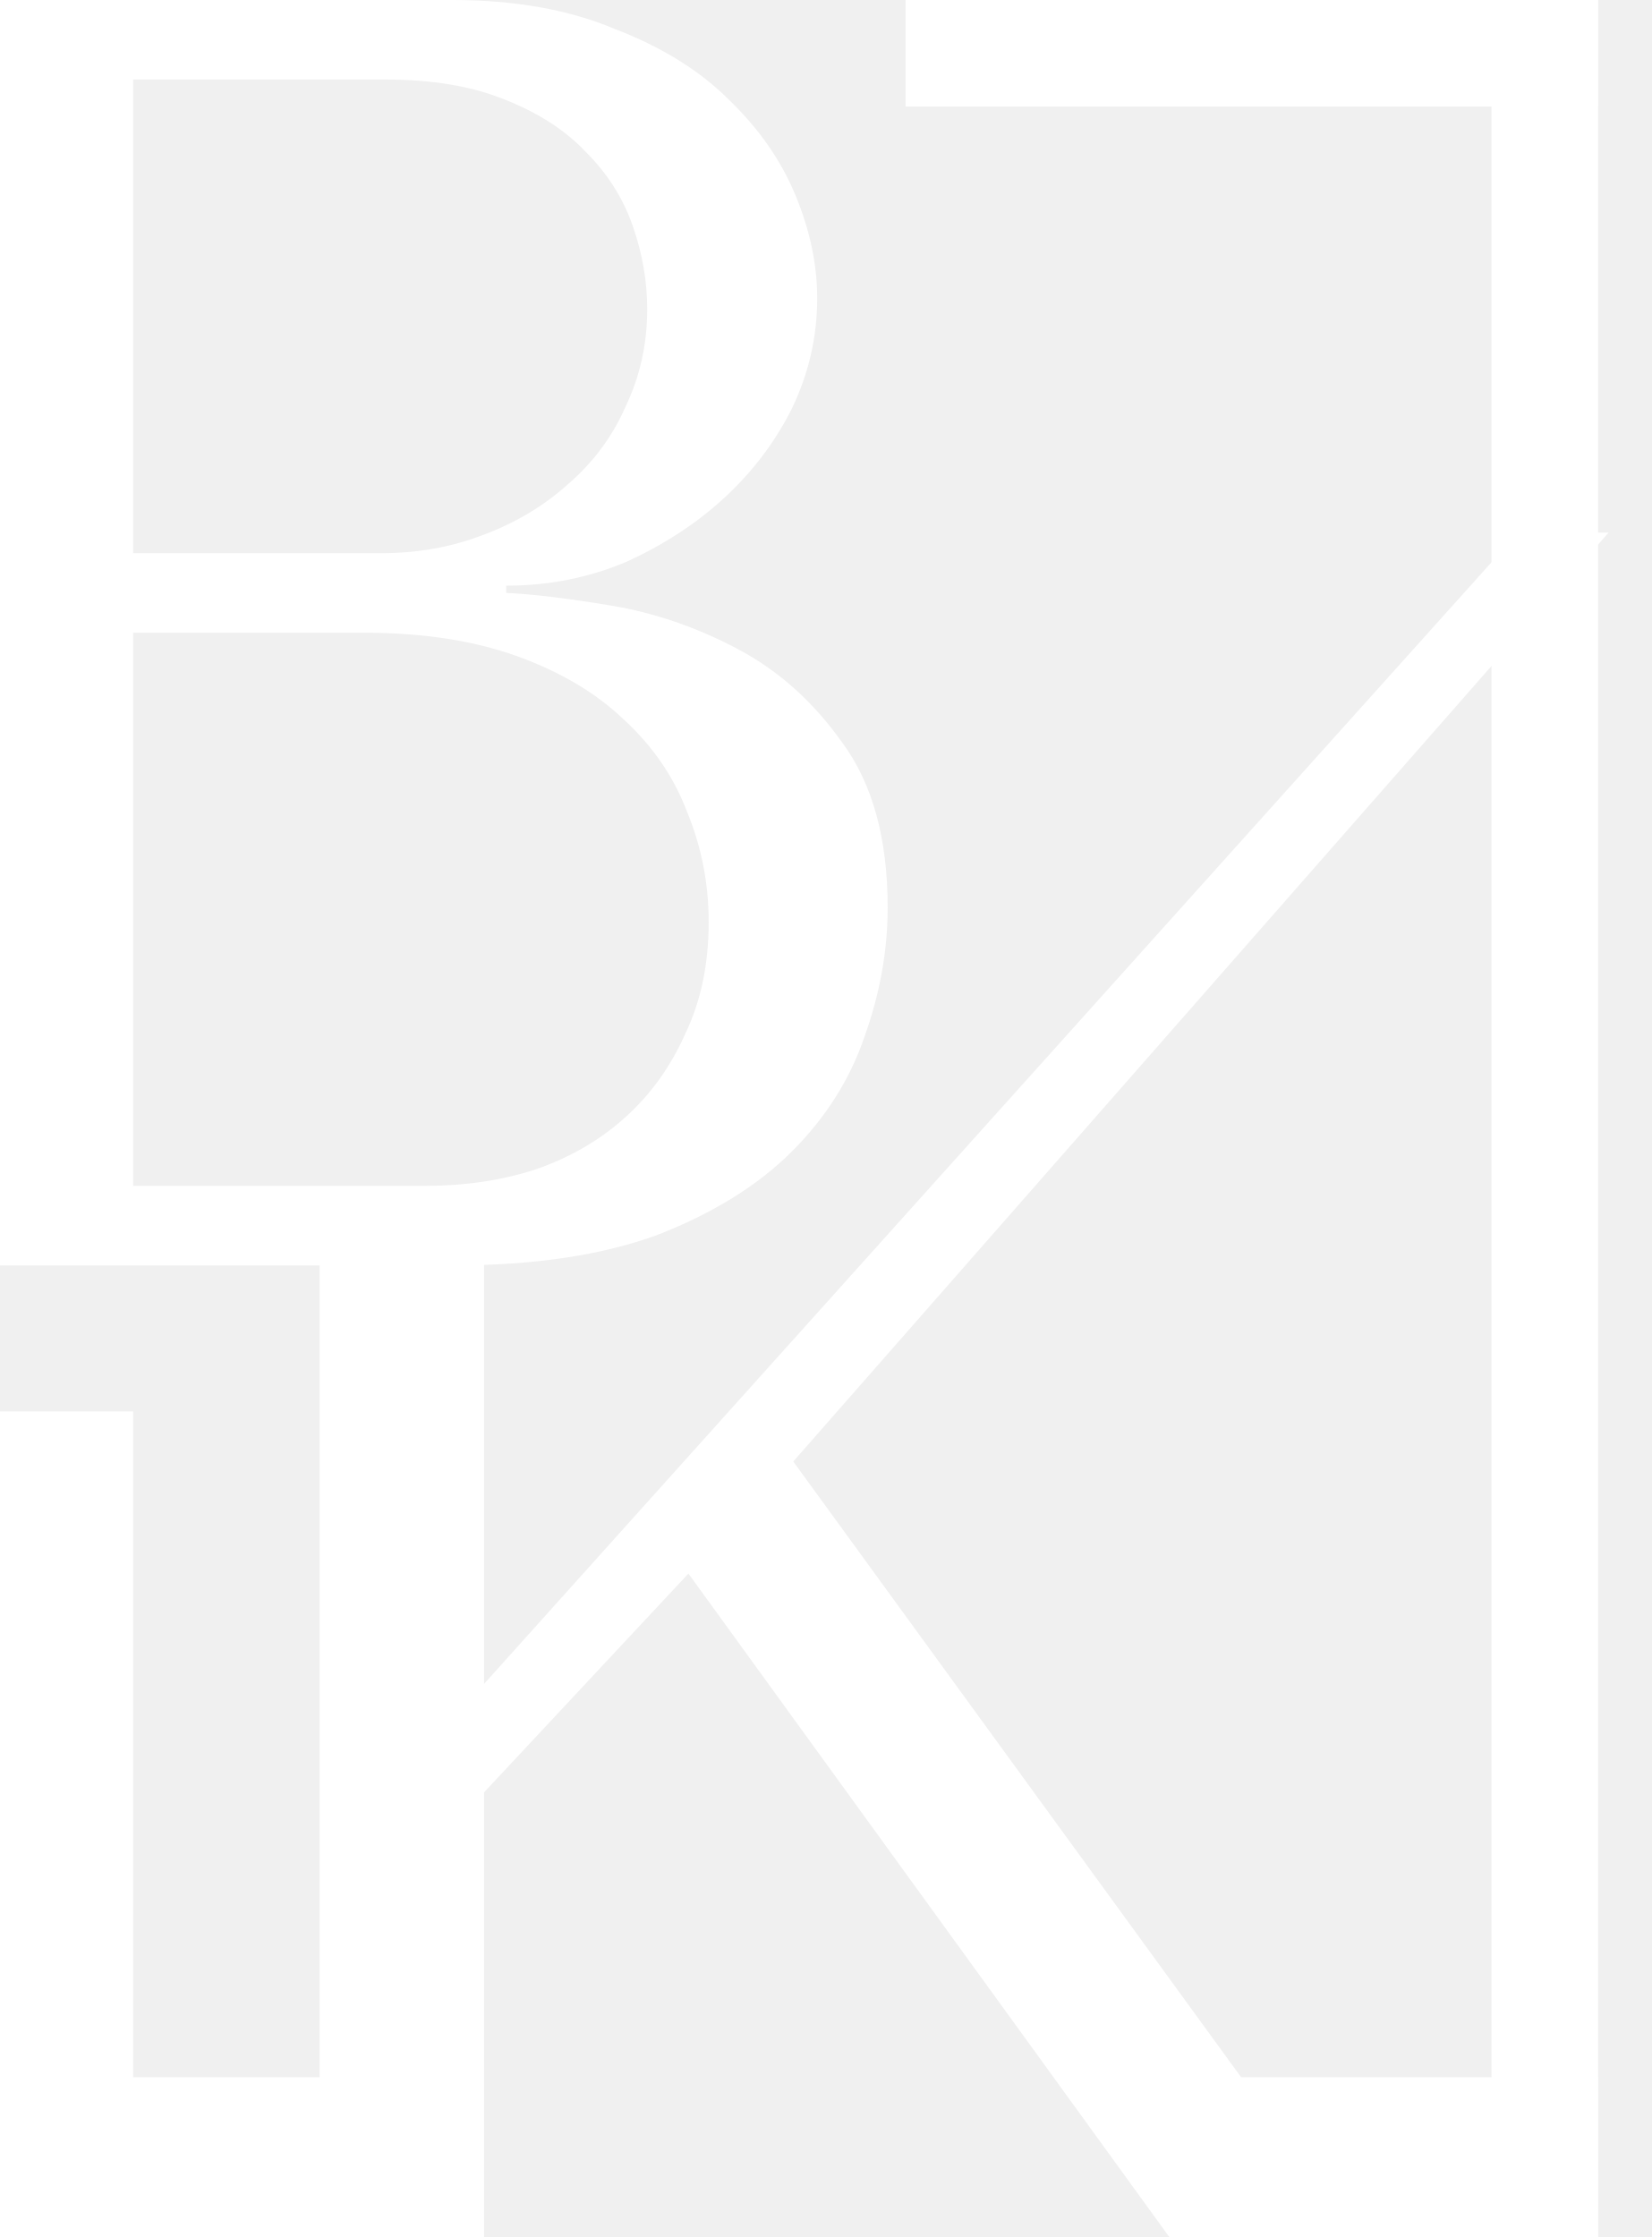
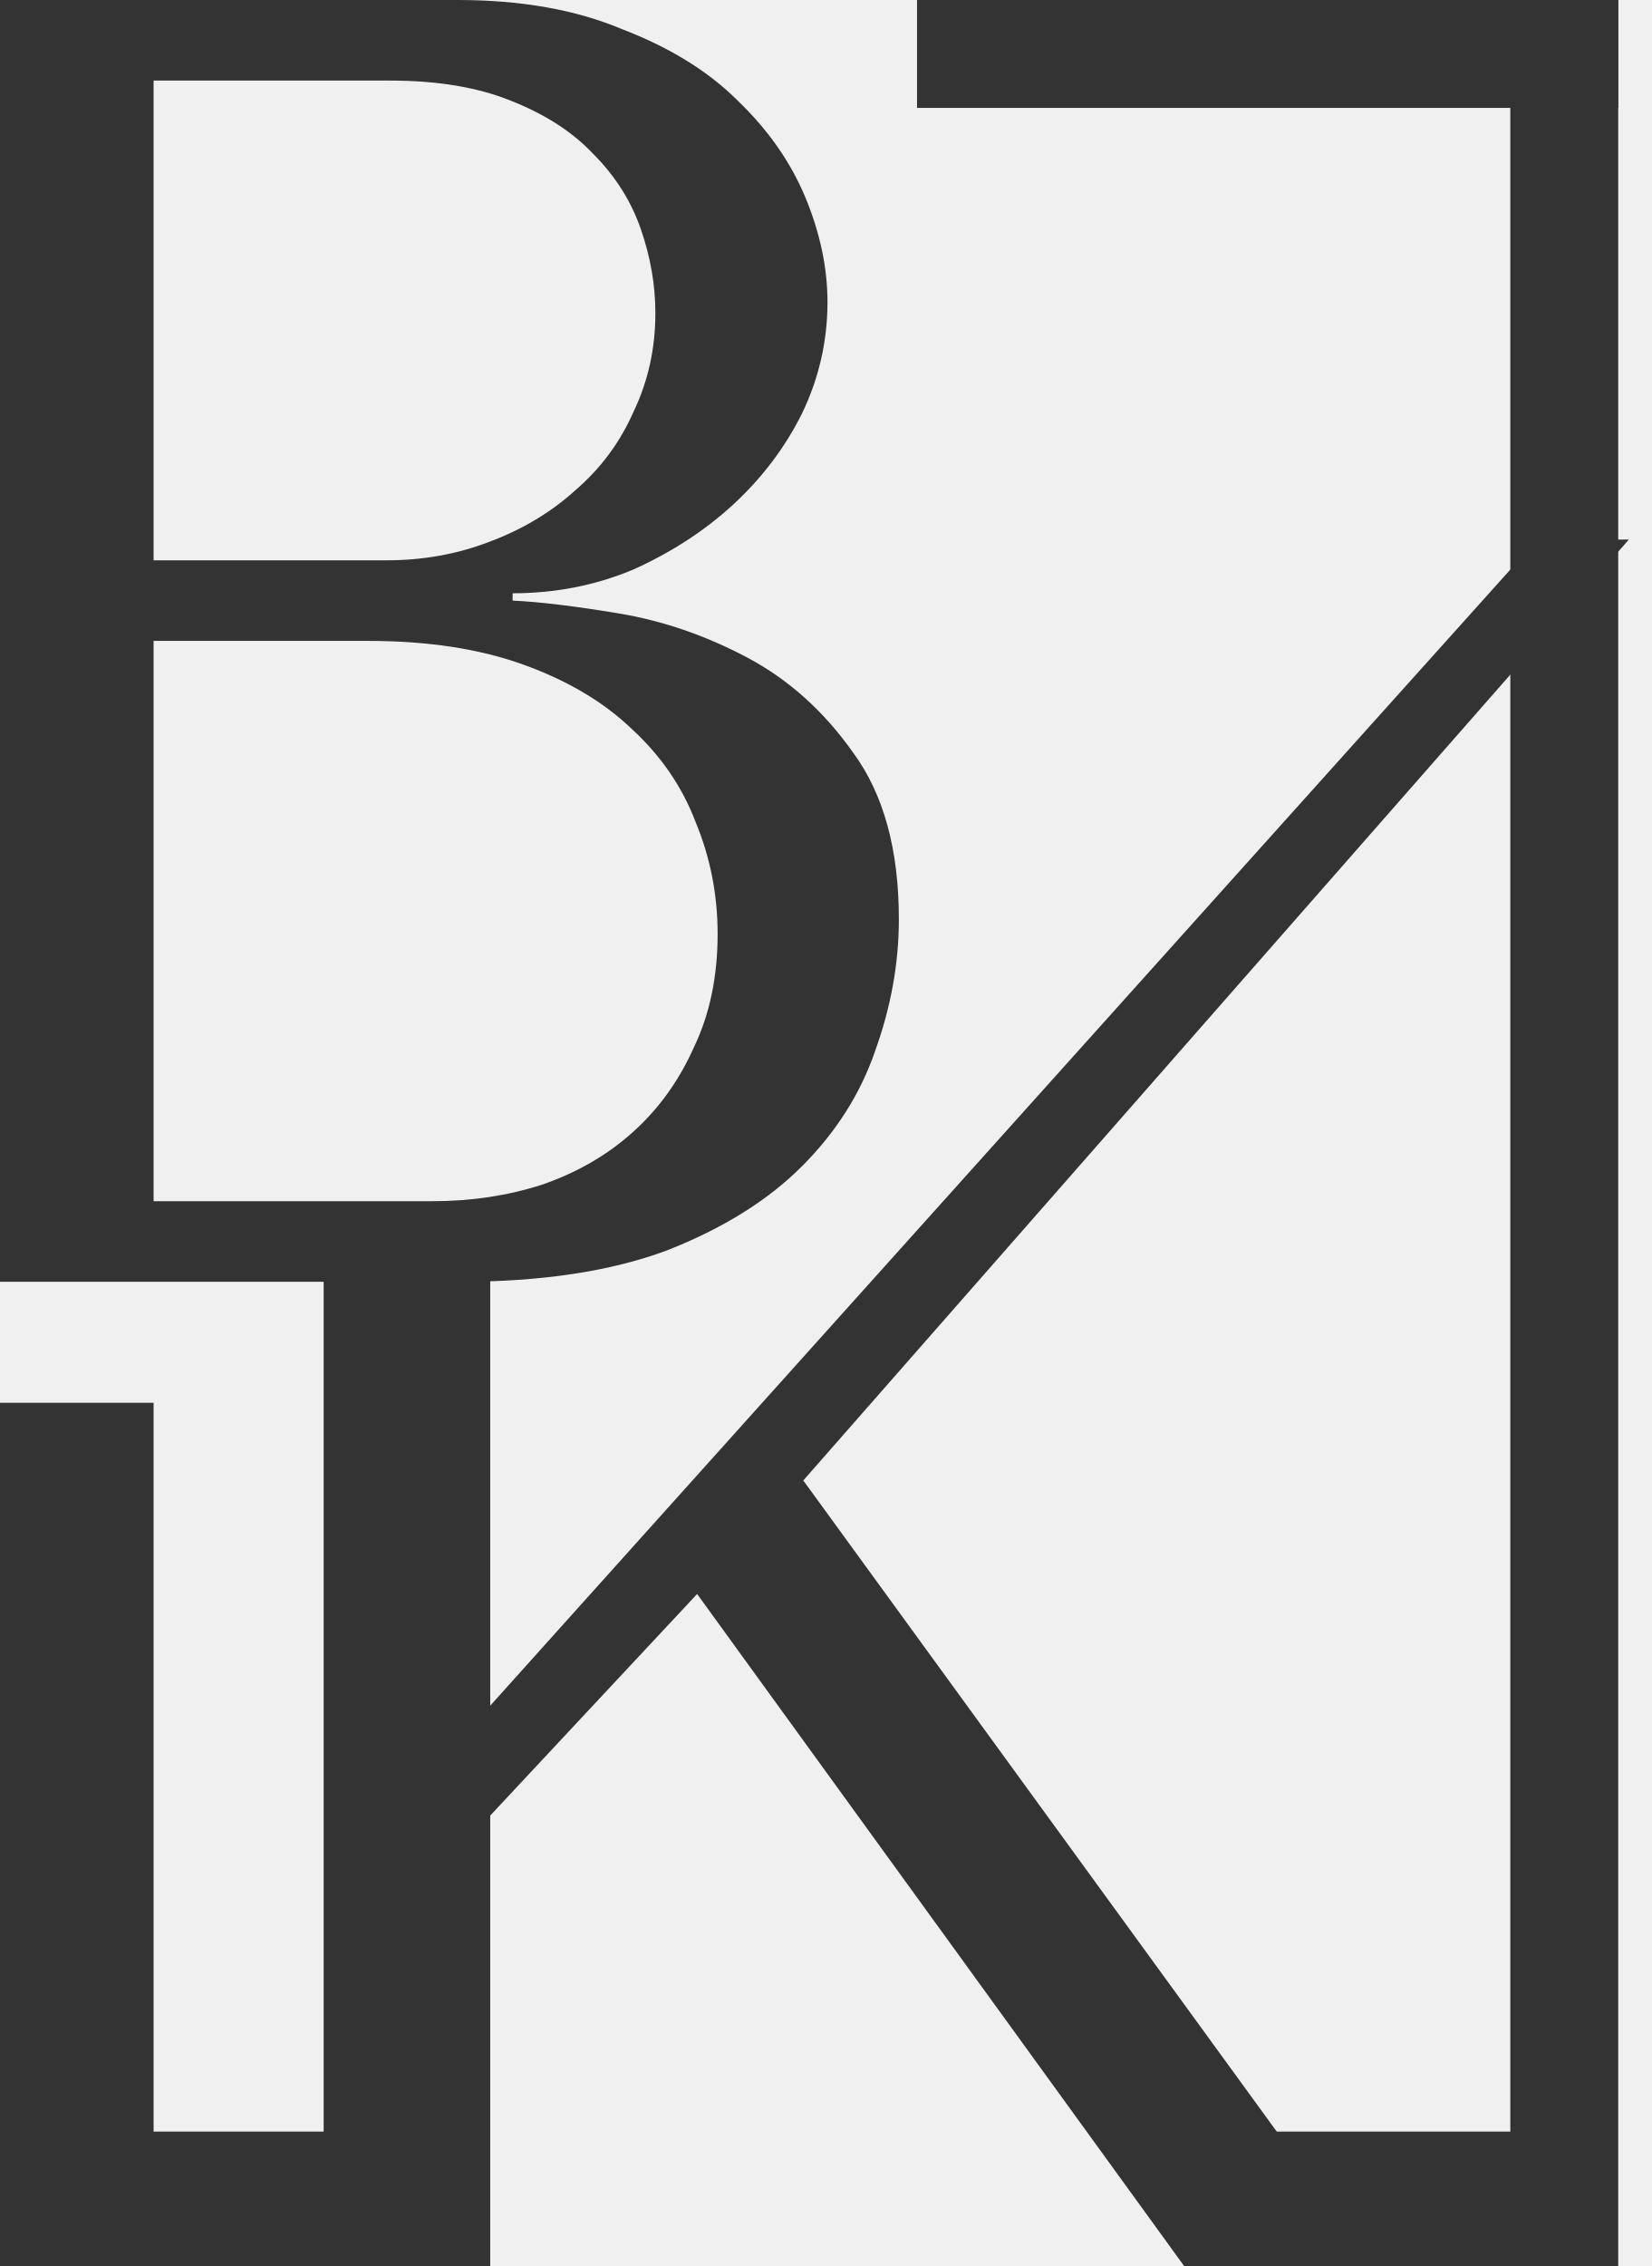
- <svg xmlns="http://www.w3.org/2000/svg" width="31" height="42" viewBox="0 0 31 42" fill="none">
-   <path d="M6 42H9.088V33.651L12.924 29.544L21.951 42H25.481L14.892 27.44L30.197 10H28.5L9.088 31.615V22.5H6L6 42Z" fill="white" />
-   <path d="M0 23.758H8.519C10.035 23.758 11.313 23.565 12.354 23.181C13.395 22.773 14.232 22.253 14.866 21.619C15.499 20.986 15.951 20.273 16.223 19.481C16.517 18.667 16.664 17.852 16.664 17.038C16.664 15.748 16.381 14.718 15.816 13.949C15.273 13.18 14.617 12.591 13.847 12.184C13.078 11.777 12.286 11.505 11.472 11.37C10.657 11.234 10.001 11.155 9.503 11.132V10.996C10.295 10.996 11.042 10.849 11.743 10.555C12.444 10.238 13.055 9.842 13.576 9.367C14.119 8.87 14.549 8.304 14.866 7.67C15.182 7.014 15.341 6.324 15.341 5.6C15.341 4.966 15.205 4.322 14.933 3.665C14.662 3.009 14.243 2.41 13.678 1.867C13.134 1.324 12.422 0.882 11.539 0.543C10.68 0.181 9.661 0 8.485 0H0V23.758ZM2.5 22.264V11.879H6.822C7.931 11.879 8.892 12.026 9.707 12.32C10.521 12.614 11.189 13.01 11.709 13.508C12.252 14.006 12.648 14.583 12.897 15.239C13.168 15.895 13.304 16.585 13.304 17.309C13.304 18.101 13.157 18.802 12.863 19.413C12.591 20.024 12.218 20.545 11.743 20.974C11.268 21.404 10.702 21.733 10.046 21.959C9.413 22.162 8.734 22.264 8.01 22.264H2.5ZM2.5 10.386V1.493H7.229C8.112 1.493 8.858 1.618 9.469 1.867C10.103 2.116 10.612 2.444 10.996 2.851C11.404 3.258 11.698 3.722 11.879 4.242C12.06 4.763 12.15 5.283 12.15 5.804C12.15 6.46 12.014 7.071 11.743 7.636C11.494 8.202 11.132 8.688 10.657 9.096C10.204 9.503 9.673 9.82 9.062 10.046C8.474 10.272 7.84 10.386 7.161 10.386H2.5Z" fill="white" />
-   <path d="M0 26.5H2.5V42H0V26.5Z" fill="white" />
-   <rect x="28" width="2" height="42" fill="white" />
-   <rect x="17" y="2" width="2" height="13" transform="rotate(-90 17 2)" fill="white" />
-   <rect y="39" width="8" height="3" fill="white" />
-   <rect x="23" y="39" width="7" height="3" fill="white" />
+ <svg xmlns="http://www.w3.org/2000/svg" width="43" height="59" viewBox="0 0 43 59" fill="none">
+   <path d="M8.429 59H12.767V47.272L18.155 41.503L30.837 59H35.795L20.92 38.547L42.42 14.048H40.036L12.767 44.411V31.607H8.429L8.429 59Z" fill="#333333" />
+   <path d="M0 33.374H11.967C14.096 33.374 15.892 33.104 17.354 32.563C18.816 31.991 19.992 31.26 20.882 30.37C21.772 29.48 22.408 28.479 22.79 27.366C23.203 26.222 23.409 25.078 23.409 23.934C23.409 22.122 23.012 20.676 22.217 19.595C21.454 18.515 20.533 17.688 19.452 17.116C18.371 16.544 17.259 16.162 16.115 15.972C14.97 15.781 14.049 15.67 13.35 15.638V15.447C14.462 15.447 15.511 15.241 16.496 14.828C17.482 14.383 18.34 13.826 19.071 13.159C19.834 12.46 20.437 11.665 20.882 10.775C21.327 9.853 21.55 8.884 21.55 7.867C21.55 6.977 21.359 6.071 20.978 5.149C20.596 4.227 20.008 3.385 19.214 2.622C18.451 1.859 17.45 1.24 16.21 0.763C15.002 0.254 13.572 0 11.919 0H0V33.374ZM4 31.276V16.687H9.583C11.14 16.687 12.491 16.893 13.636 17.307C14.78 17.72 15.717 18.276 16.448 18.975C17.211 19.675 17.767 20.485 18.117 21.407C18.499 22.329 18.689 23.298 18.689 24.315C18.689 25.428 18.483 26.413 18.07 27.271C17.688 28.129 17.164 28.86 16.496 29.464C15.829 30.068 15.034 30.529 14.112 30.847C13.222 31.133 12.269 31.276 11.252 31.276H4ZM4 14.589V2.098H10.155C11.395 2.098 12.444 2.273 13.302 2.622C14.192 2.972 14.907 3.433 15.447 4.005C16.019 4.577 16.433 5.229 16.687 5.96C16.941 6.691 17.068 7.422 17.068 8.153C17.068 9.074 16.878 9.933 16.496 10.727C16.146 11.522 15.638 12.205 14.97 12.777C14.335 13.35 13.588 13.794 12.73 14.112C11.903 14.43 11.013 14.589 10.06 14.589H4Z" fill="#333333" />
+   <path d="M0 36.524H4V59H0V36.524Z" fill="#333333" />
+   <path d="M32 59V55.5H41V59H32Z" fill="#333333" />
+   <path d="M2 59V55.5H11V59H2Z" fill="#333333" />
+   <rect x="39.333" width="2.81" height="59" fill="#333333" />
+   <rect x="23.882" y="2.81" width="2.81" height="18.262" transform="rotate(-90 23.8818 2.80957)" fill="#333333" />
</svg>
